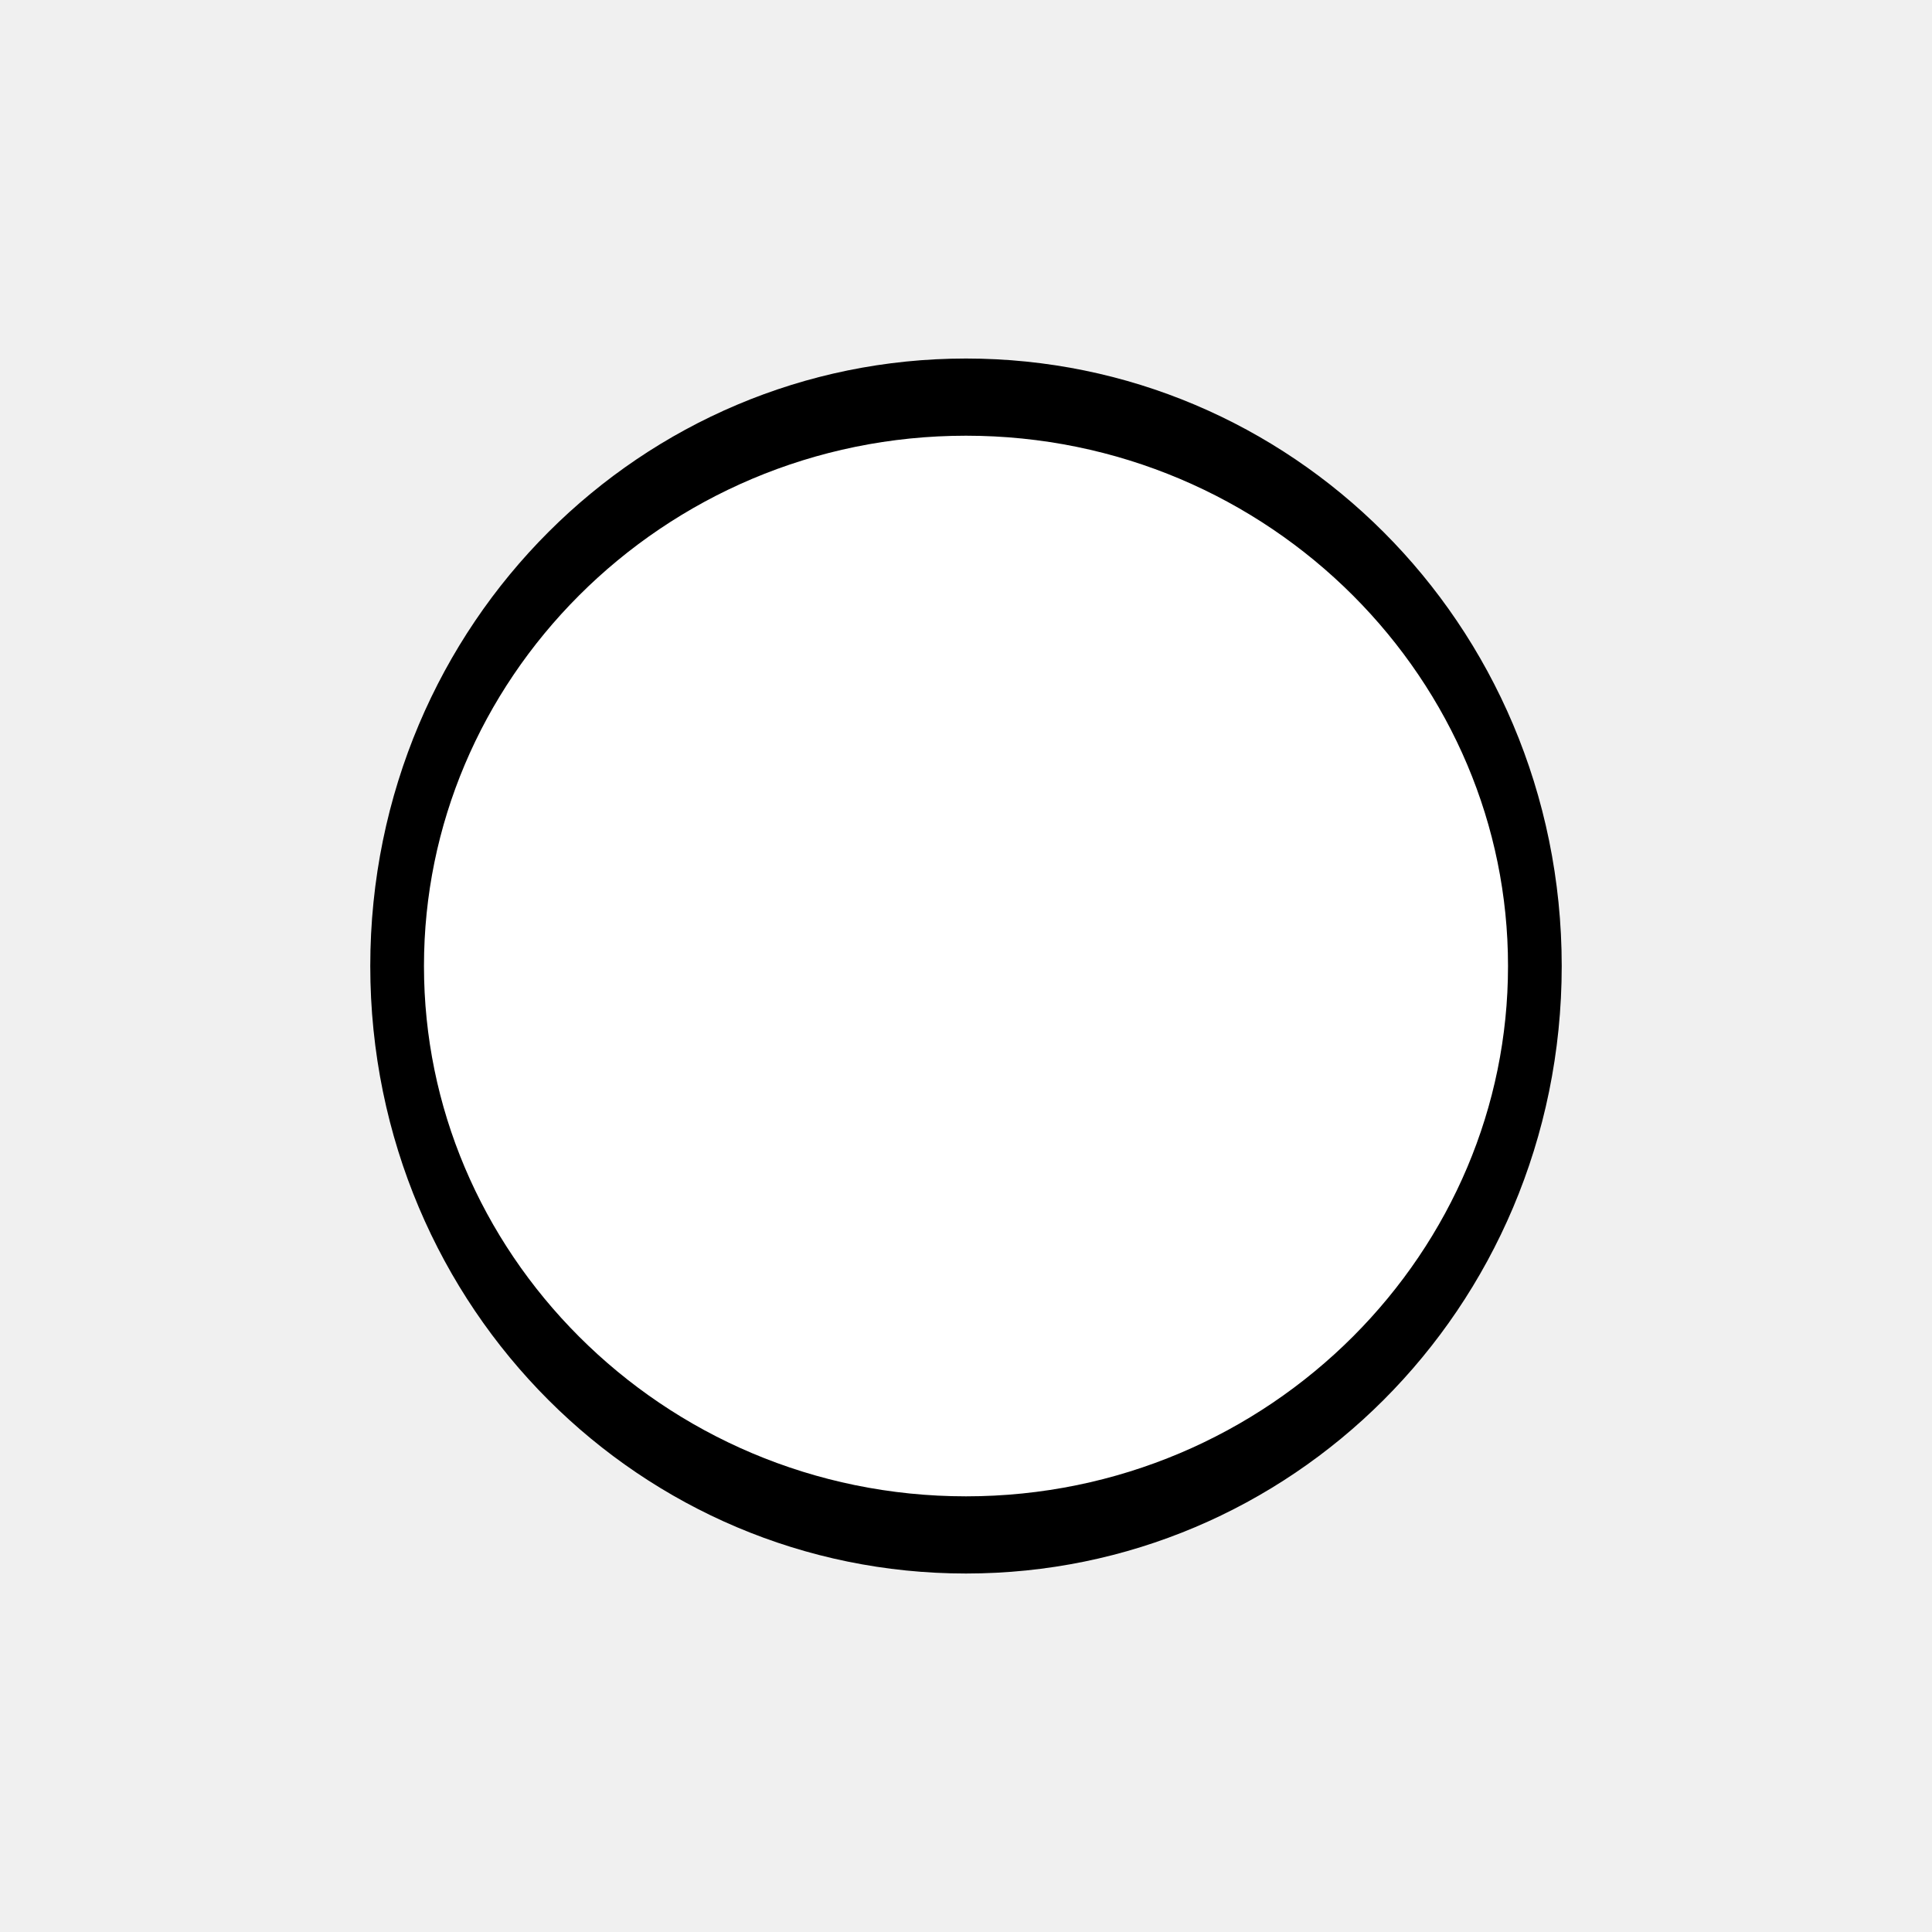
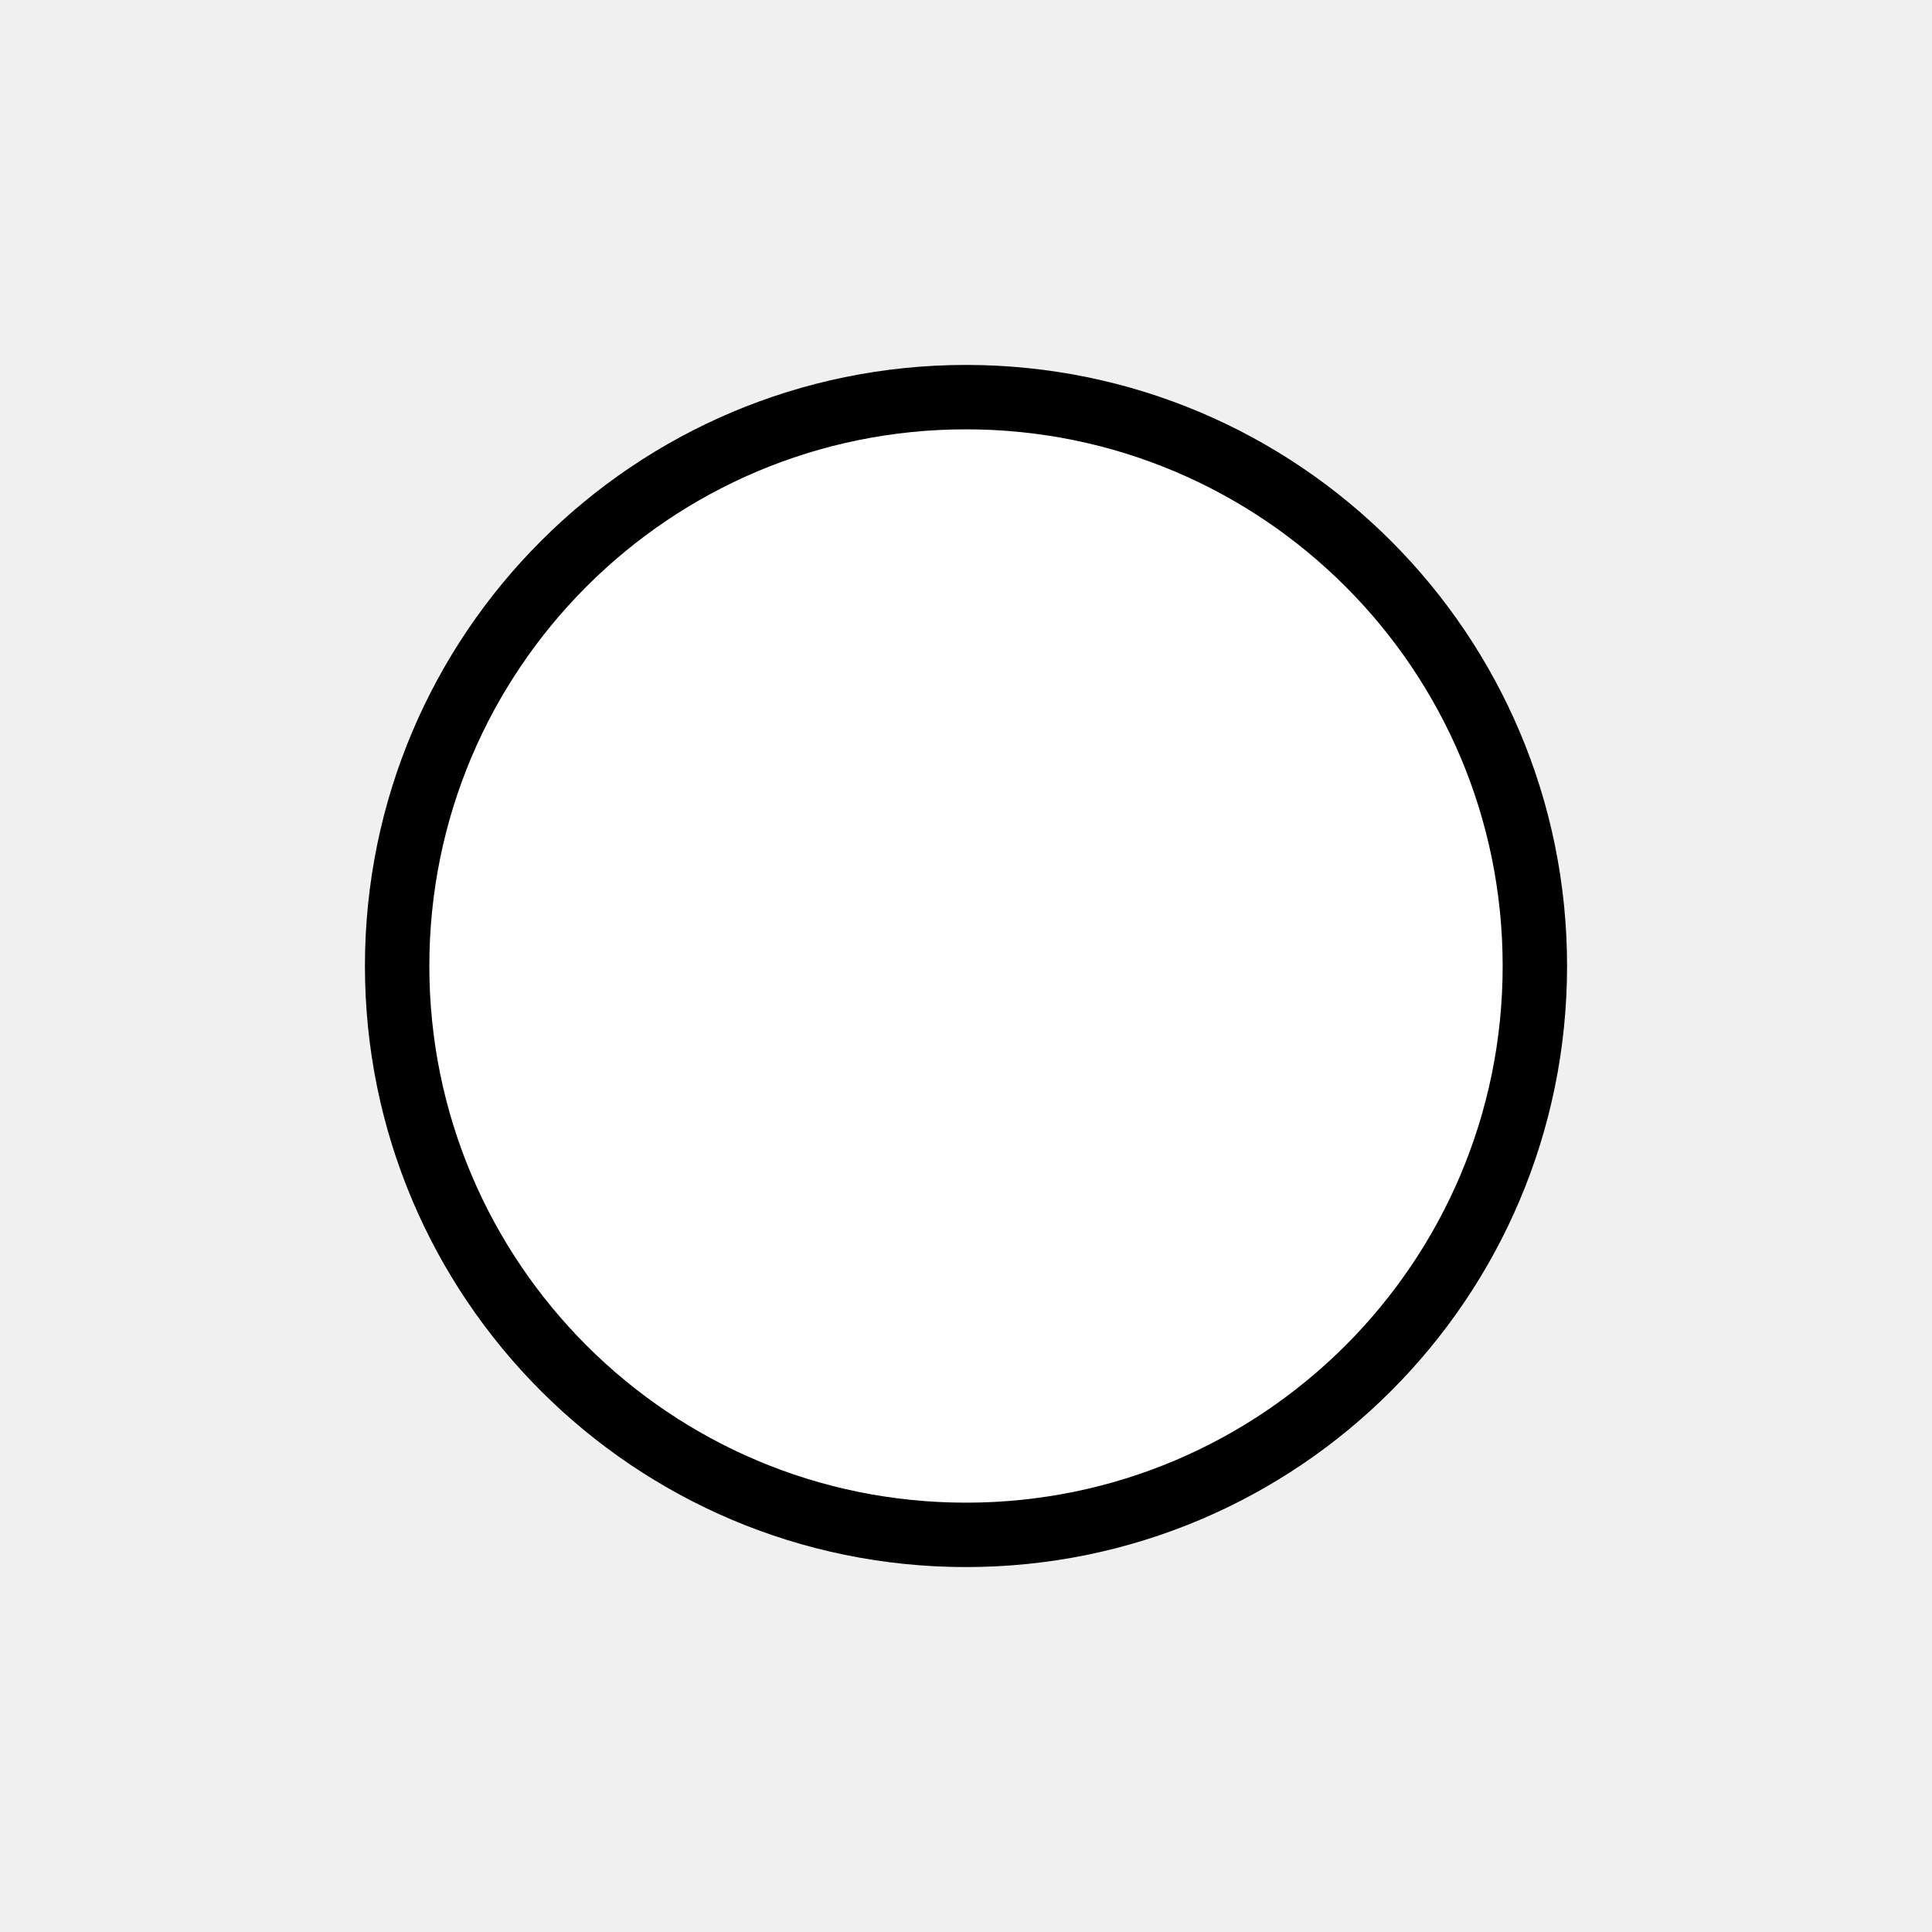
<svg xmlns="http://www.w3.org/2000/svg" version="1.1" width="45" height="45" id="svg3128">
  <defs id="defs3130" />
-   <path style="fill:#ffffff;fill-opacity:1;stroke:#000000;stroke-width:1.494;stroke-linecap:butt;stroke-miterlimit:4;stroke-opacity:1;stroke-dasharray:none" id="path2991" d="m 55.392,4.243 a 15.826,11.012 0 1 1 -31.653,0 15.826,11.012 0 1 1 31.653,0 z" transform="matrix(0.8372155,0,0,1.203271,-10.625,17.39502)" />
+   <circle style="fill:#ffffff;fill-opacity:1;stroke:#000000;stroke-width:1.5;stroke-linecap:butt;stroke-miterlimit:4;stroke-dasharray:none;stroke-opacity:1" id="path2991" cx="22.5" cy="22.5" r="13.25" />
</svg>
